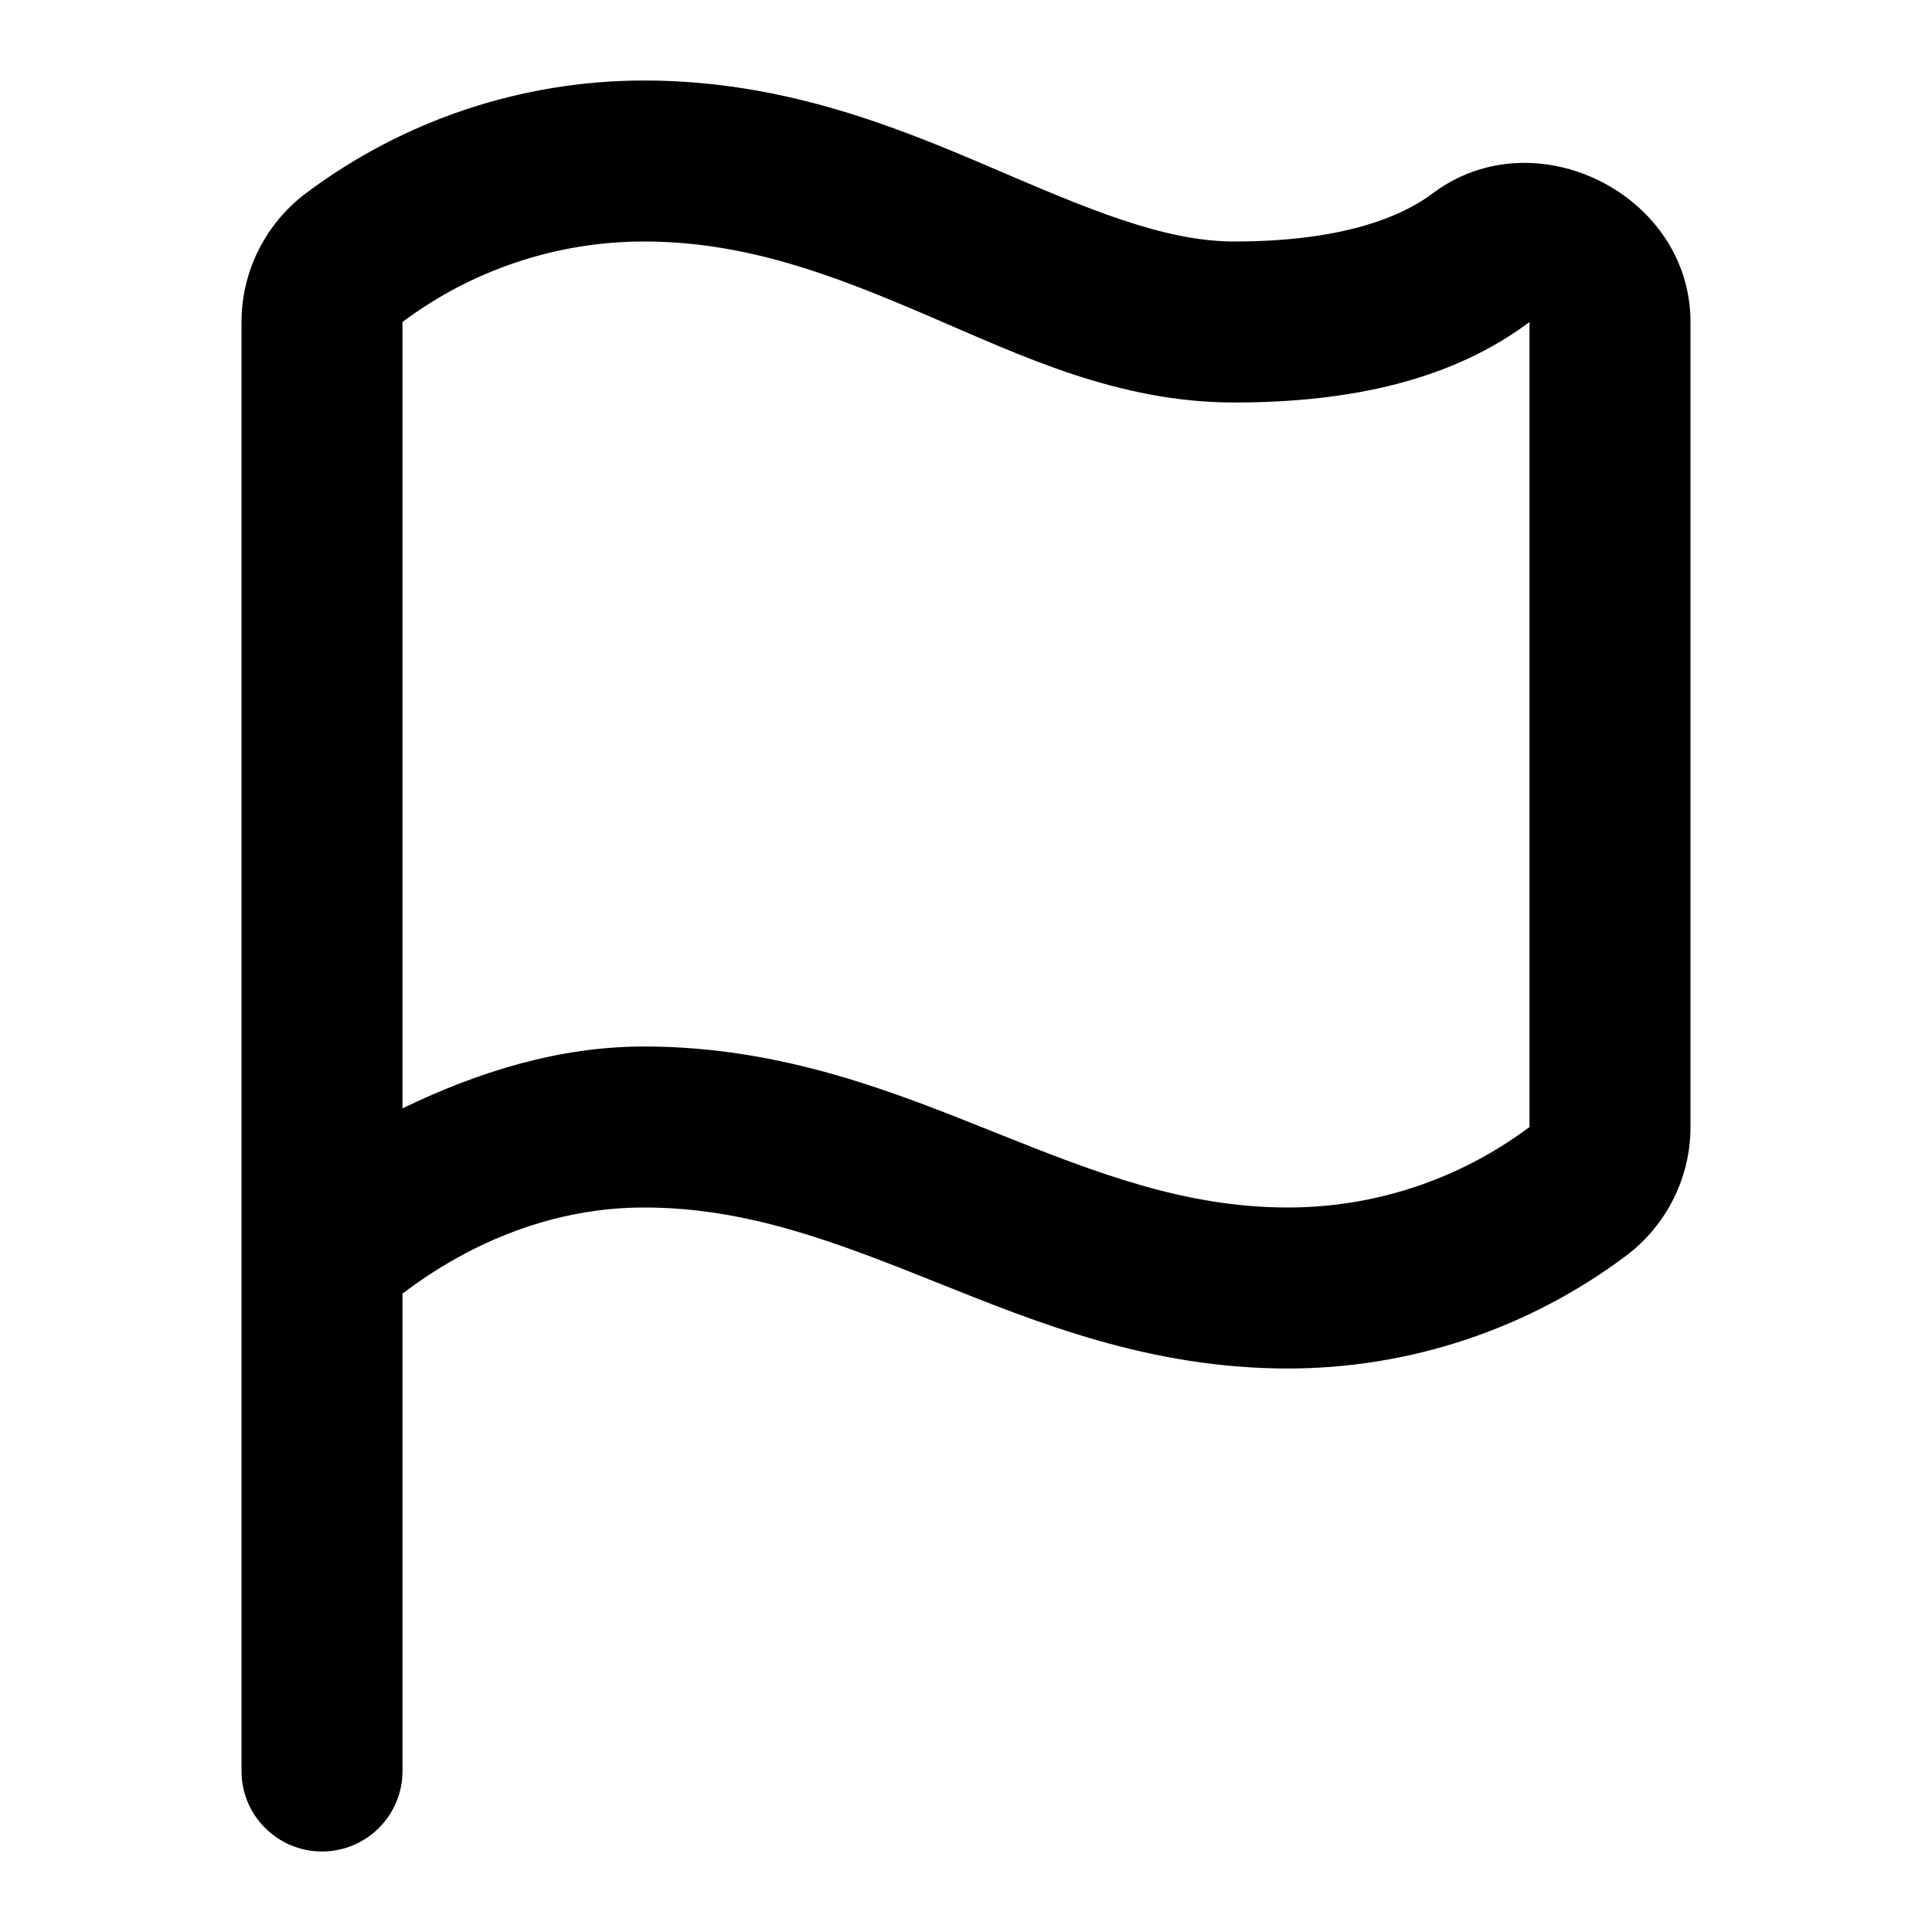
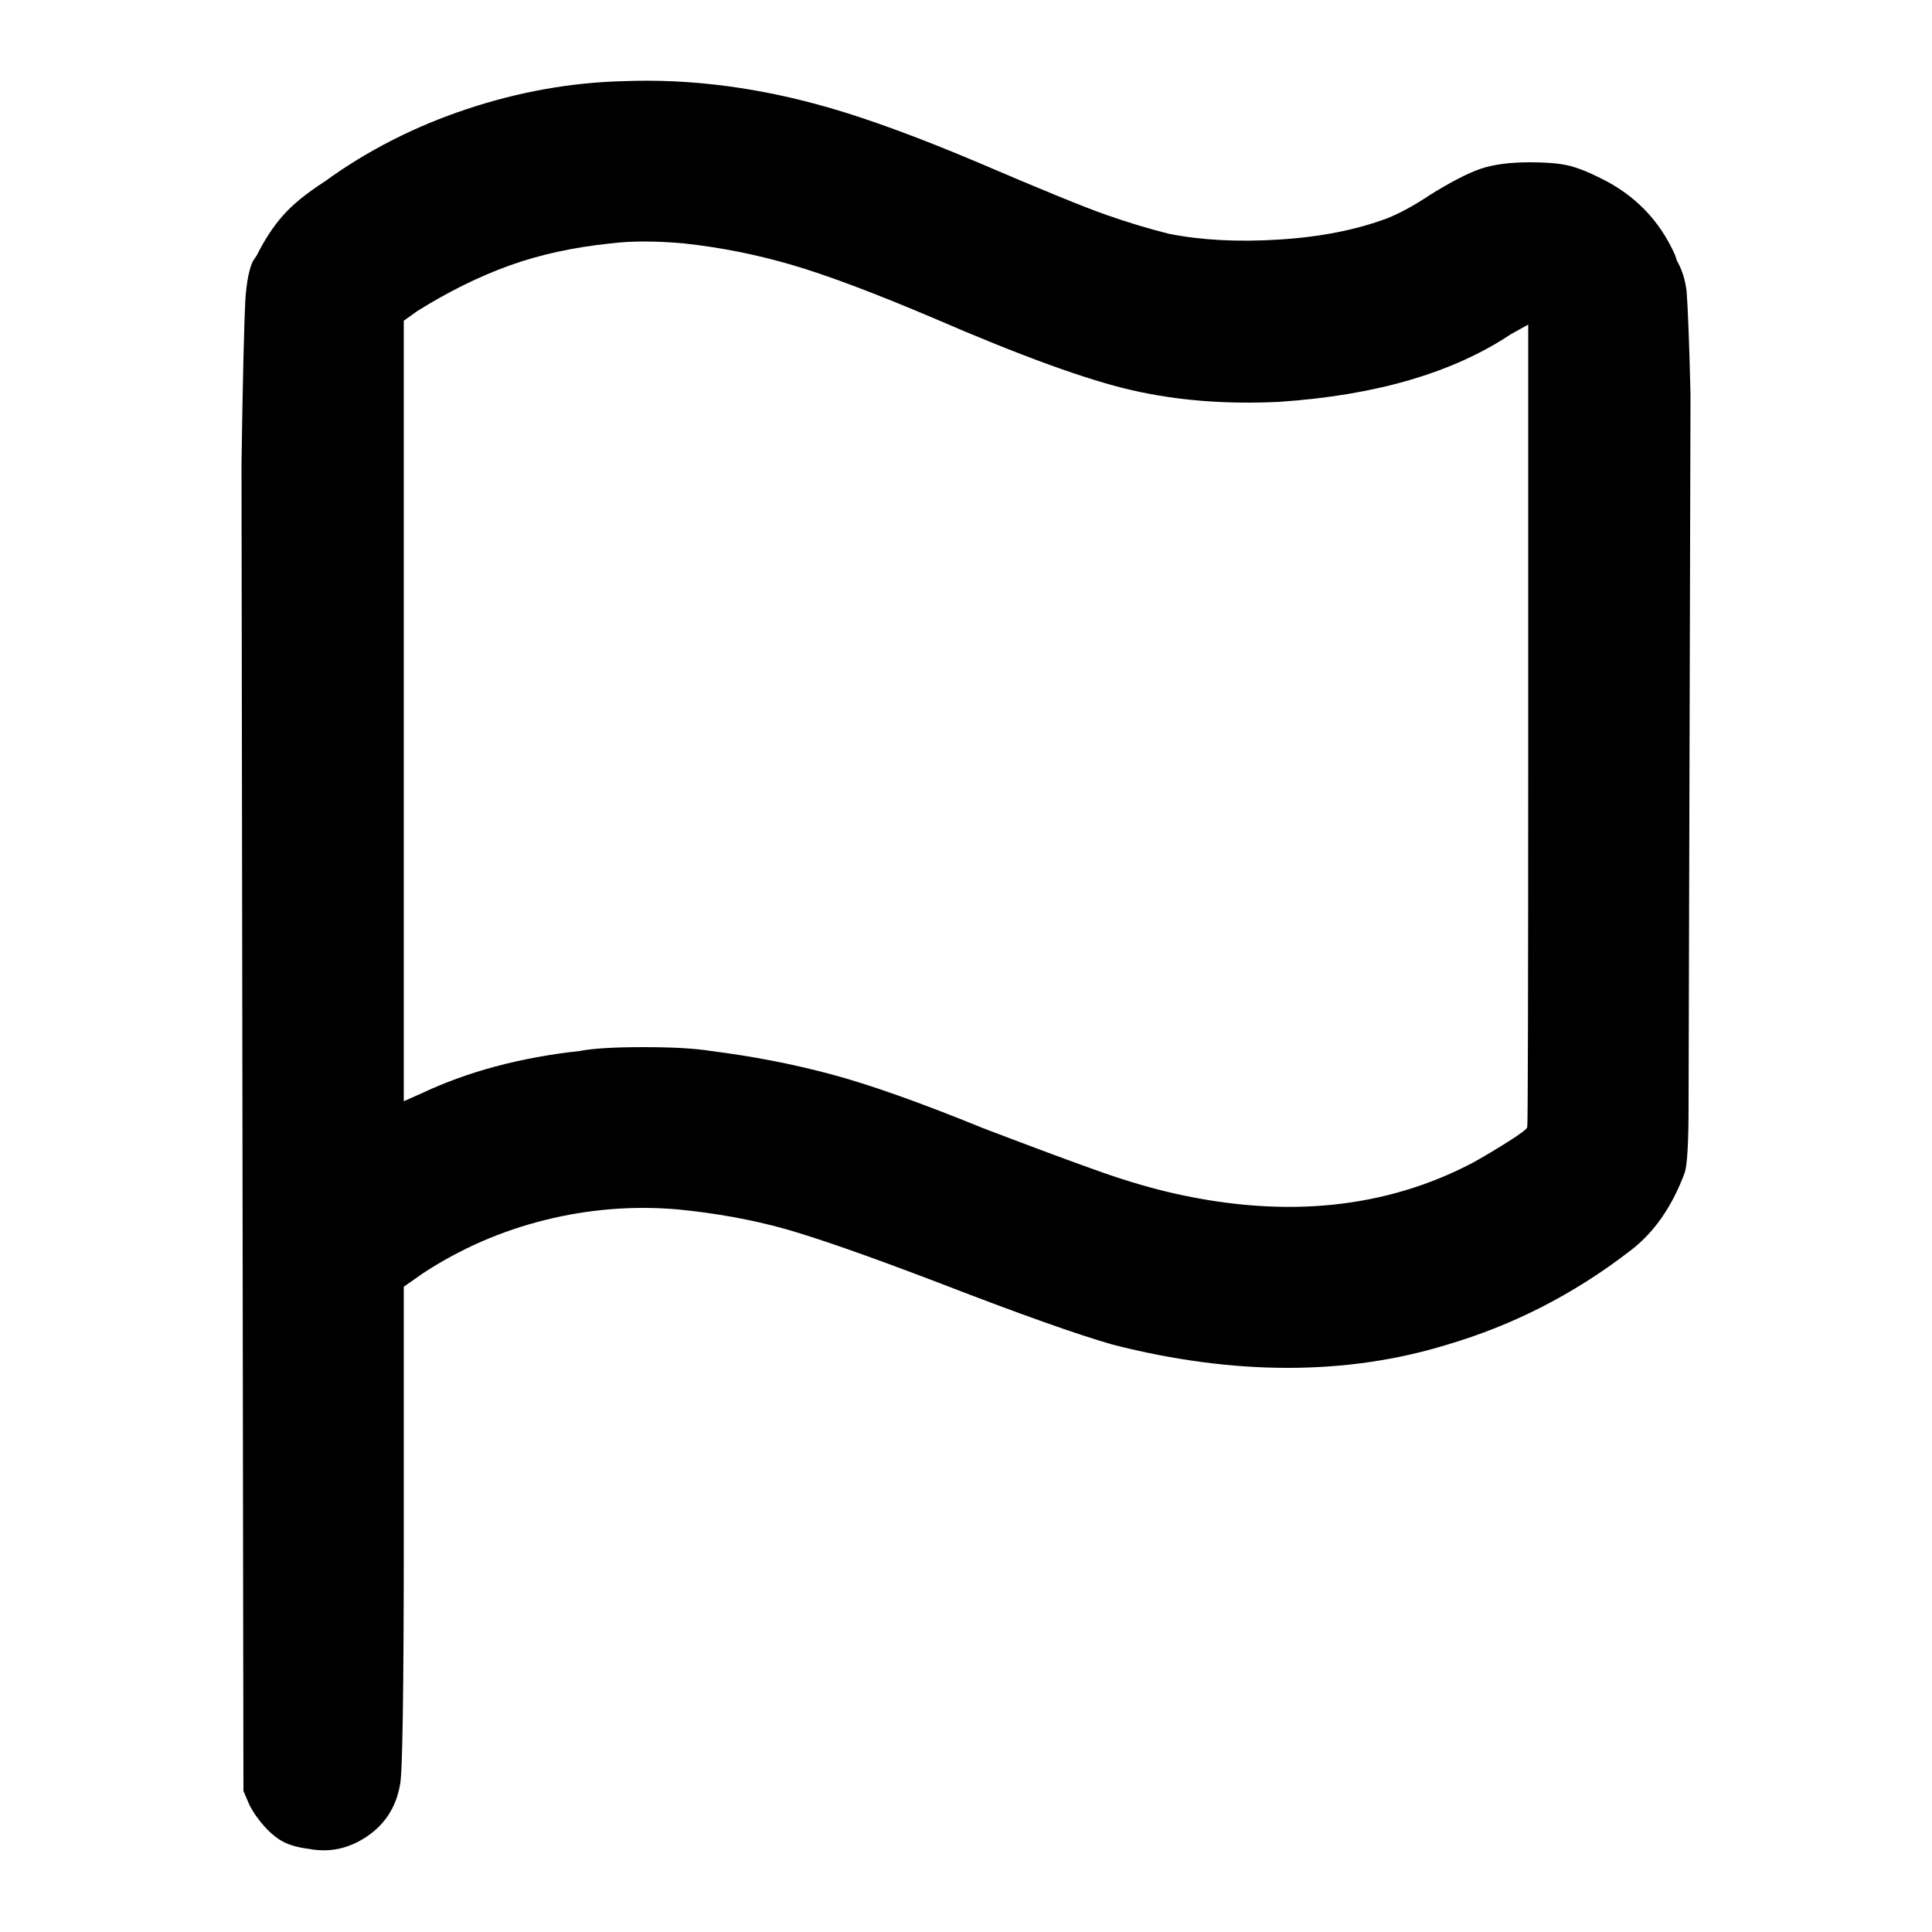
<svg xmlns="http://www.w3.org/2000/svg" width="24" height="24" viewBox="0 0 24 24">
-   <path d="M 8,1 C 6.486,1 5.012,1.492 3.801,2.4 3.298,2.778 3,3.371 3,4 v 18 a 1,1 0 0 0 1,1 1,1 0 0 0 1,-1 V 16.07 C 5.868,15.41 6.902,15 8,15 c 1.278,0 2.379,0.428 3.629,0.928 C 12.879,16.428 14.278,17 16,17 17.514,17 18.988,16.508 20.199,15.6 20.702,15.222 21,14.629 21,14 V 4 C 21,2.415 19.069,1.449 17.801,2.4 17.329,2.754 16.532,3 15.332,3 14.451,3 13.493,2.587 12.311,2.08 11.128,1.573 9.722,1 8,1 Z M 8,3 C 9.278,3 10.373,3.427 11.523,3.92 12.674,4.413 13.88,5 15.332,5 16.799,5 18.049,4.713 19,4 v 10 c -0.866,0.649 -1.918,1 -3,1 -1.278,0 -2.379,-0.428 -3.629,-0.928 C 11.121,13.572 9.722,13 8,13 6.94,13 5.94,13.315 5,13.768 V 4 C 5.866,3.351 6.918,3 8,3 Z" />
+   <path d="M7.752 1.008Q6.768 1.032 5.796 1.356Q4.824 1.68 4.032 2.256Q3.696 2.472 3.516 2.676Q3.336 2.88 3.192 3.168L3.144 3.24Q3.072 3.384 3.048 3.72Q3.024 4.176 3 5.76L3.024 22.248L3.096 22.416Q3.168 22.56 3.288 22.692Q3.408 22.824 3.528 22.884Q3.648 22.944 3.84 22.968Q4.224 23.04 4.56 22.812Q4.896 22.584 4.968 22.176Q5.016 22.008 5.016 19.008V15.984L5.256 15.816Q5.952 15.36 6.768 15.156Q7.584 14.952 8.424 15.024Q9.144 15.096 9.744 15.264Q10.344 15.432 11.664 15.936Q13.152 16.512 13.824 16.704Q14.952 16.992 15.996 16.992Q17.04 16.992 17.976 16.704Q19.2 16.344 20.232 15.552Q20.688 15.216 20.928 14.568Q20.976 14.424 20.976 13.728L21 4.896Q20.976 3.936 20.952 3.624Q20.928 3.408 20.832 3.24L20.808 3.168Q20.52 2.52 19.872 2.208Q19.632 2.088 19.464 2.052Q19.296 2.016 19.008 2.016Q18.624 2.016 18.384 2.1Q18.144 2.184 17.76 2.424Q17.472 2.616 17.232 2.712Q16.656 2.928 15.888 2.976Q15.12 3.024 14.52 2.904Q14.136 2.808 13.728 2.664Q13.32 2.52 12.144 2.016Q11.064 1.56 10.32 1.344Q9 0.96 7.752 1.008ZM8.496 3.024Q9.168 3.096 9.828 3.288Q10.488 3.48 11.616 3.96Q13.224 4.656 14.064 4.848Q14.904 5.04 15.888 4.992Q17.688 4.872 18.768 4.152L18.984 4.032V9Q18.984 13.968 18.972 14.004Q18.96 14.04 18.732 14.184Q18.504 14.328 18.288 14.448Q16.68 15.288 14.616 14.832Q14.184 14.736 13.704 14.568Q13.224 14.4 12.216 14.016Q11.04 13.536 10.32 13.344Q9.6 13.152 8.832 13.056Q8.544 13.008 7.992 13.008Q7.44 13.008 7.2 13.056Q6.096 13.176 5.232 13.584L5.016 13.68V3.984L5.184 3.864Q5.76 3.504 6.324 3.3Q6.888 3.096 7.584 3.024Q7.968 2.976 8.496 3.024Z" />
</svg>
